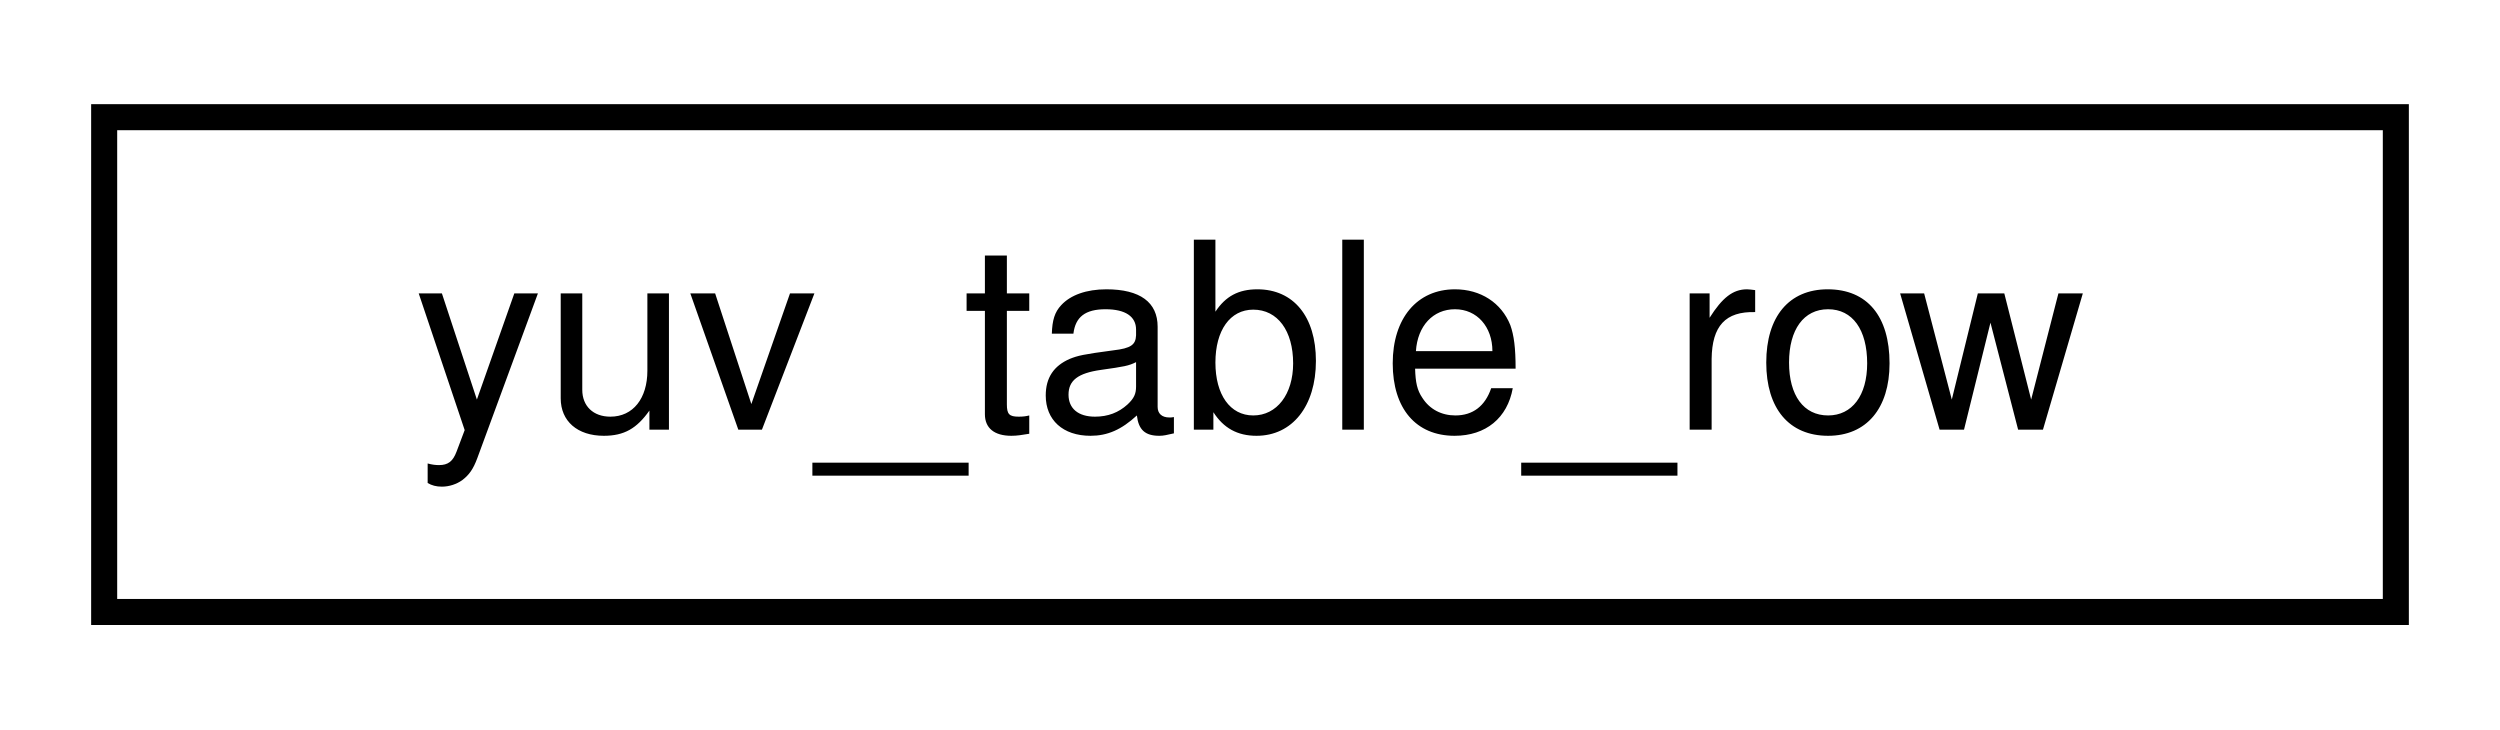
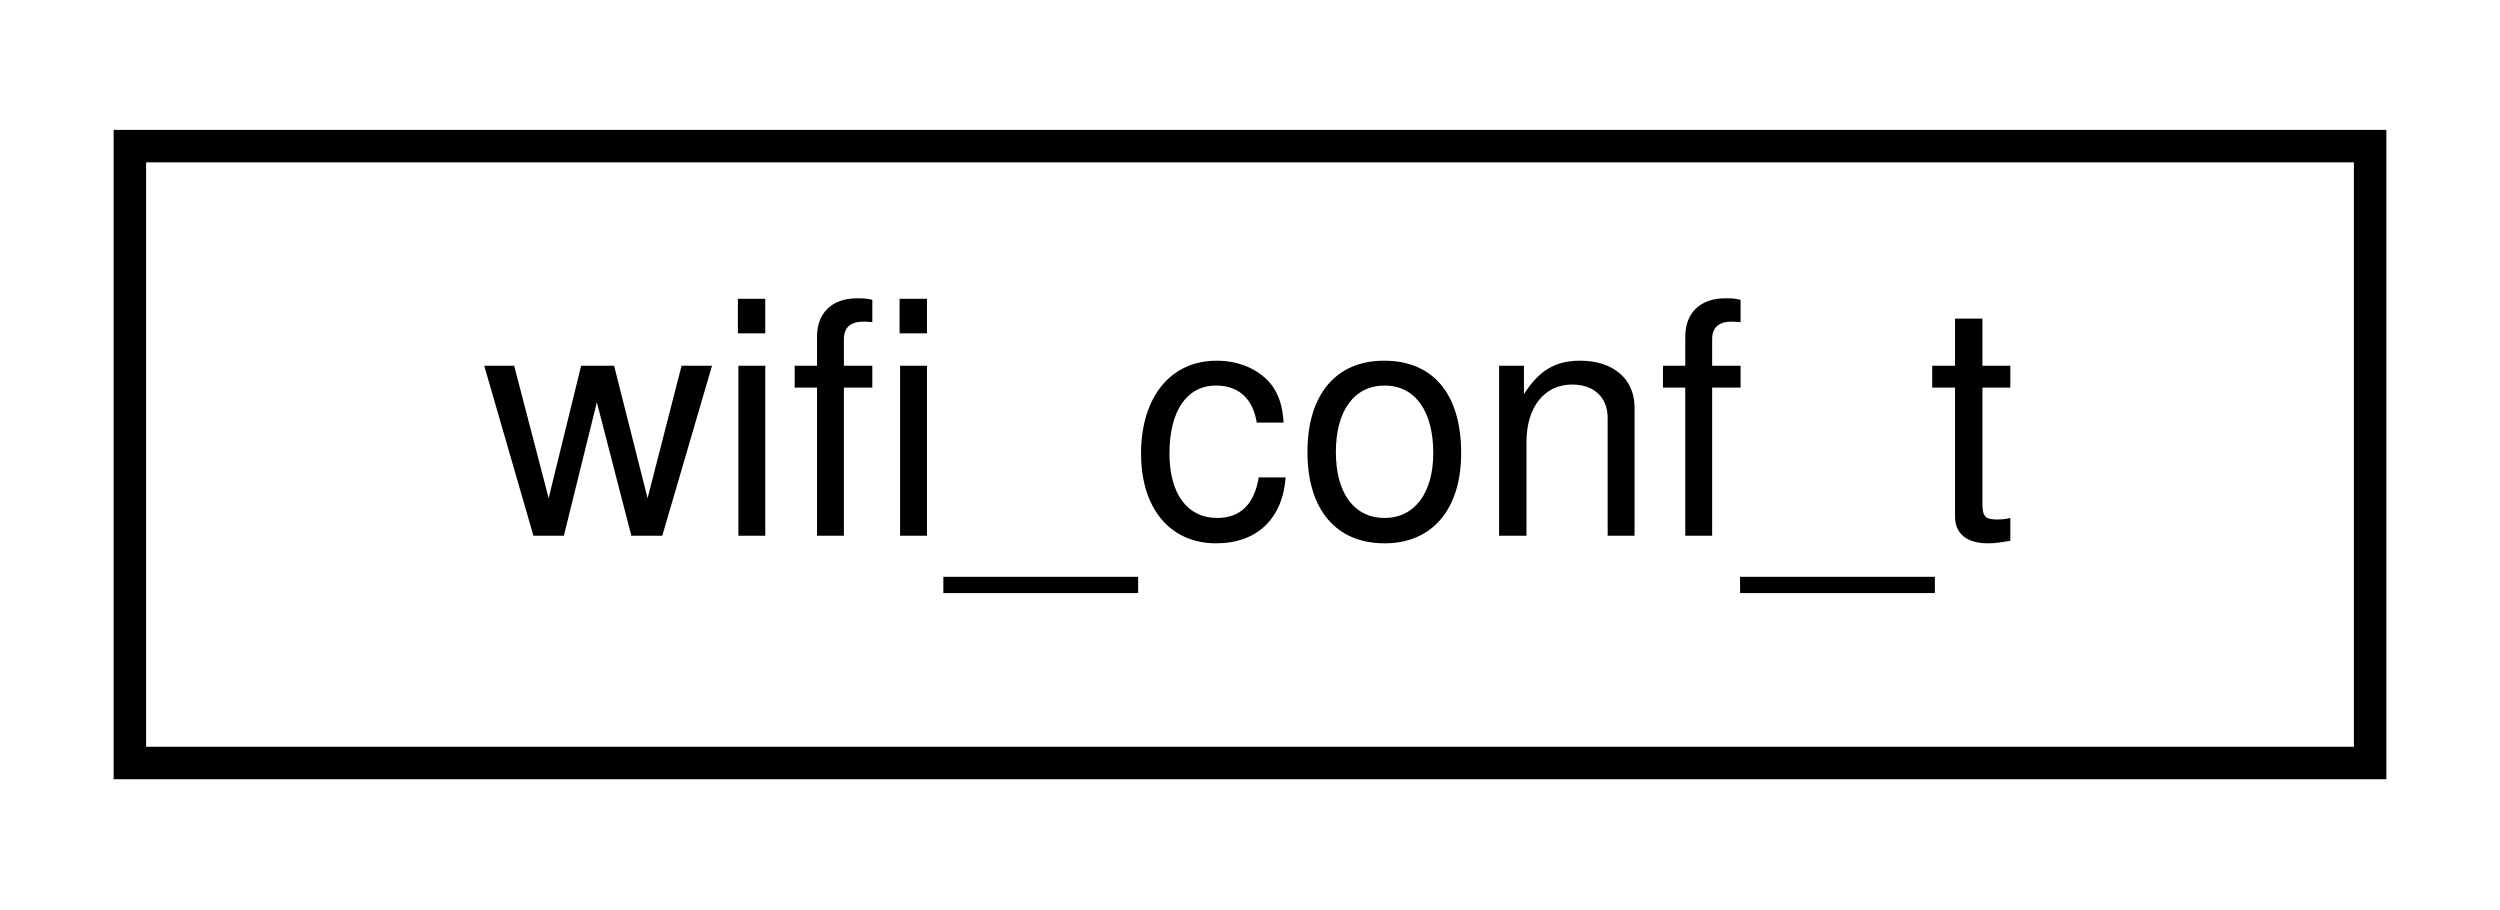
- <svg xmlns="http://www.w3.org/2000/svg" xmlns:xlink="http://www.w3.org/1999/xlink" width="96pt" height="28pt" viewBox="0.00 0.00 96.00 28.00">
+ <svg xmlns="http://www.w3.org/2000/svg" xmlns:xlink="http://www.w3.org/1999/xlink" width="77pt" height="28pt" viewBox="0.00 0.00 77.00 28.00">
  <g id="graph0" class="graph" transform="scale(1 1) rotate(0) translate(4 24)">
    <g id="node1" class="node">
      <g id="a_node1">
-         <a xlink:href="df/dab/yuv_8c.html#d3/d50/structyuv__table__row" target="_top" xlink:title=" ">
-           <polygon fill="none" stroke="black" points="0,-0.5 0,-19.5 88,-19.5 88,-0.5 0,-0.5" />
-           <text text-anchor="middle" x="44" y="-7.5" font-family="Helvetica,sans-Serif" font-size="10.00">yuv_table_row</text>
+         <a xlink:href="db/def/_wi_fi___s_a_l__esp32_8hpp.html#db/d38/structwifi__conf__t" target="_top" xlink:title=" ">
+           <polygon fill="none" stroke="black" points="0,-0.5 0,-19.5 69,-19.5 69,-0.5 0,-0.5" />
+           <text text-anchor="middle" x="34.5" y="-7.5" font-family="Helvetica,sans-Serif" font-size="10.00">wifi_conf_t</text>
        </a>
      </g>
    </g>
  </g>
</svg>
